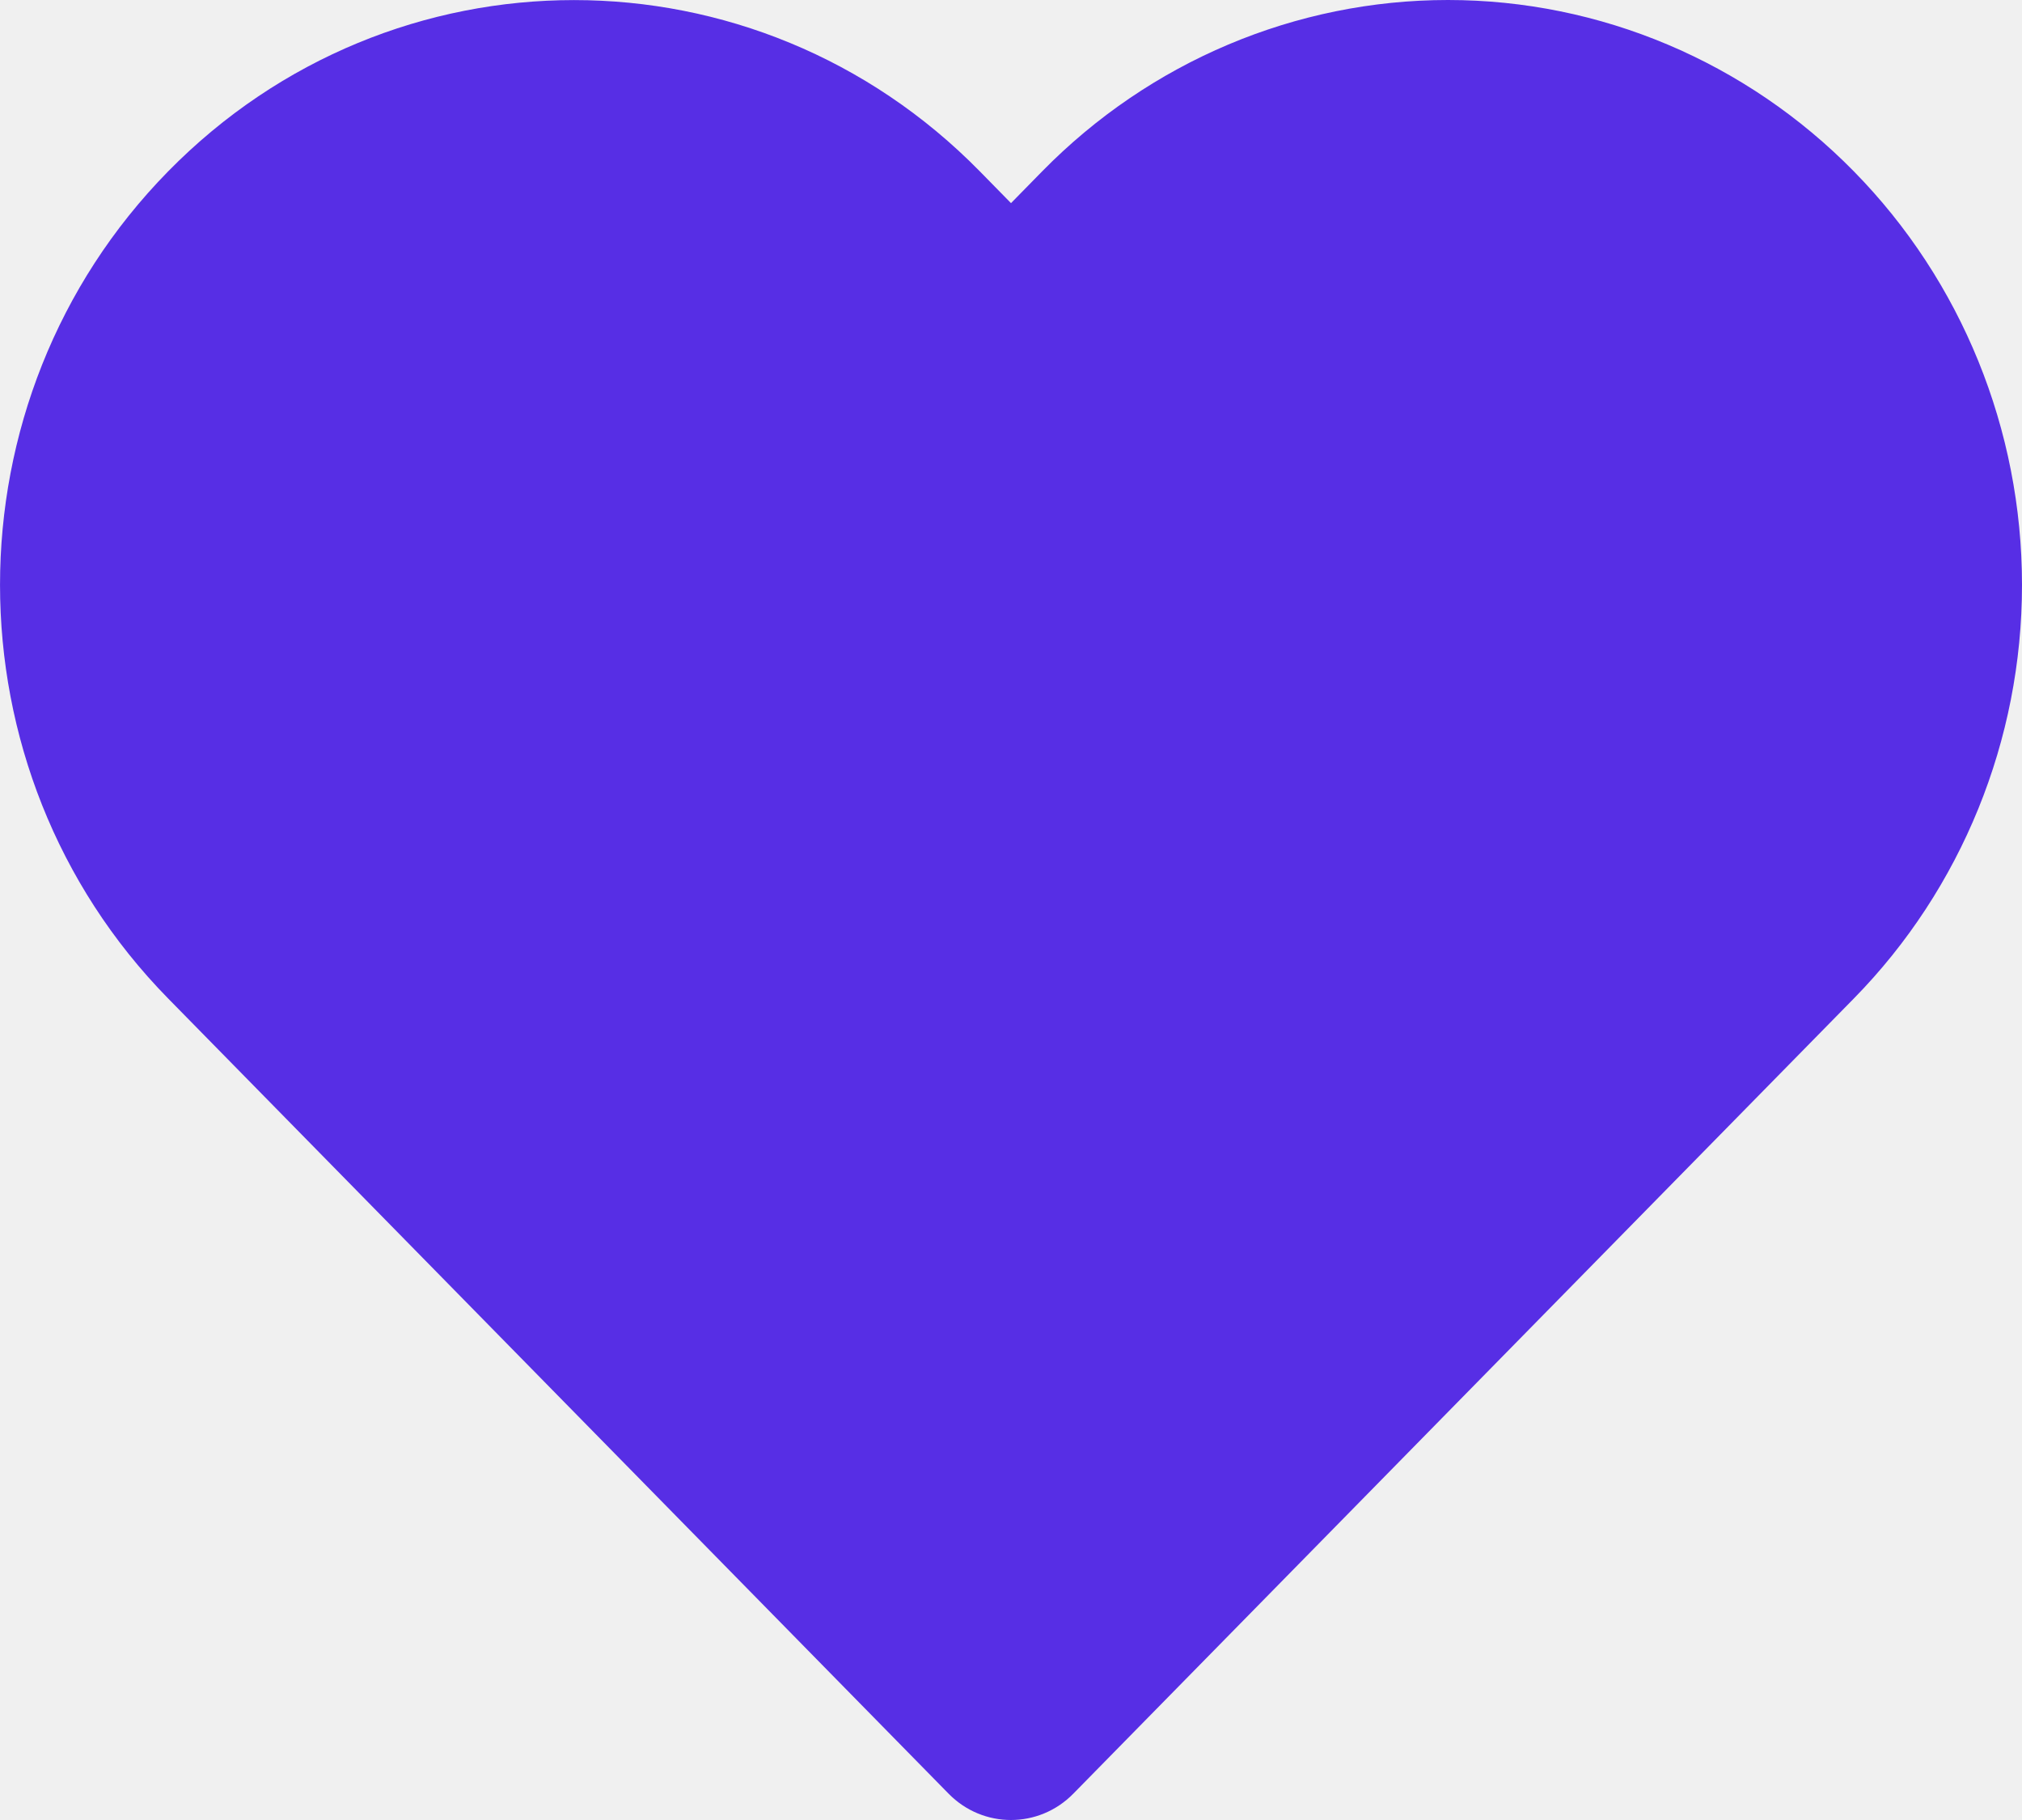
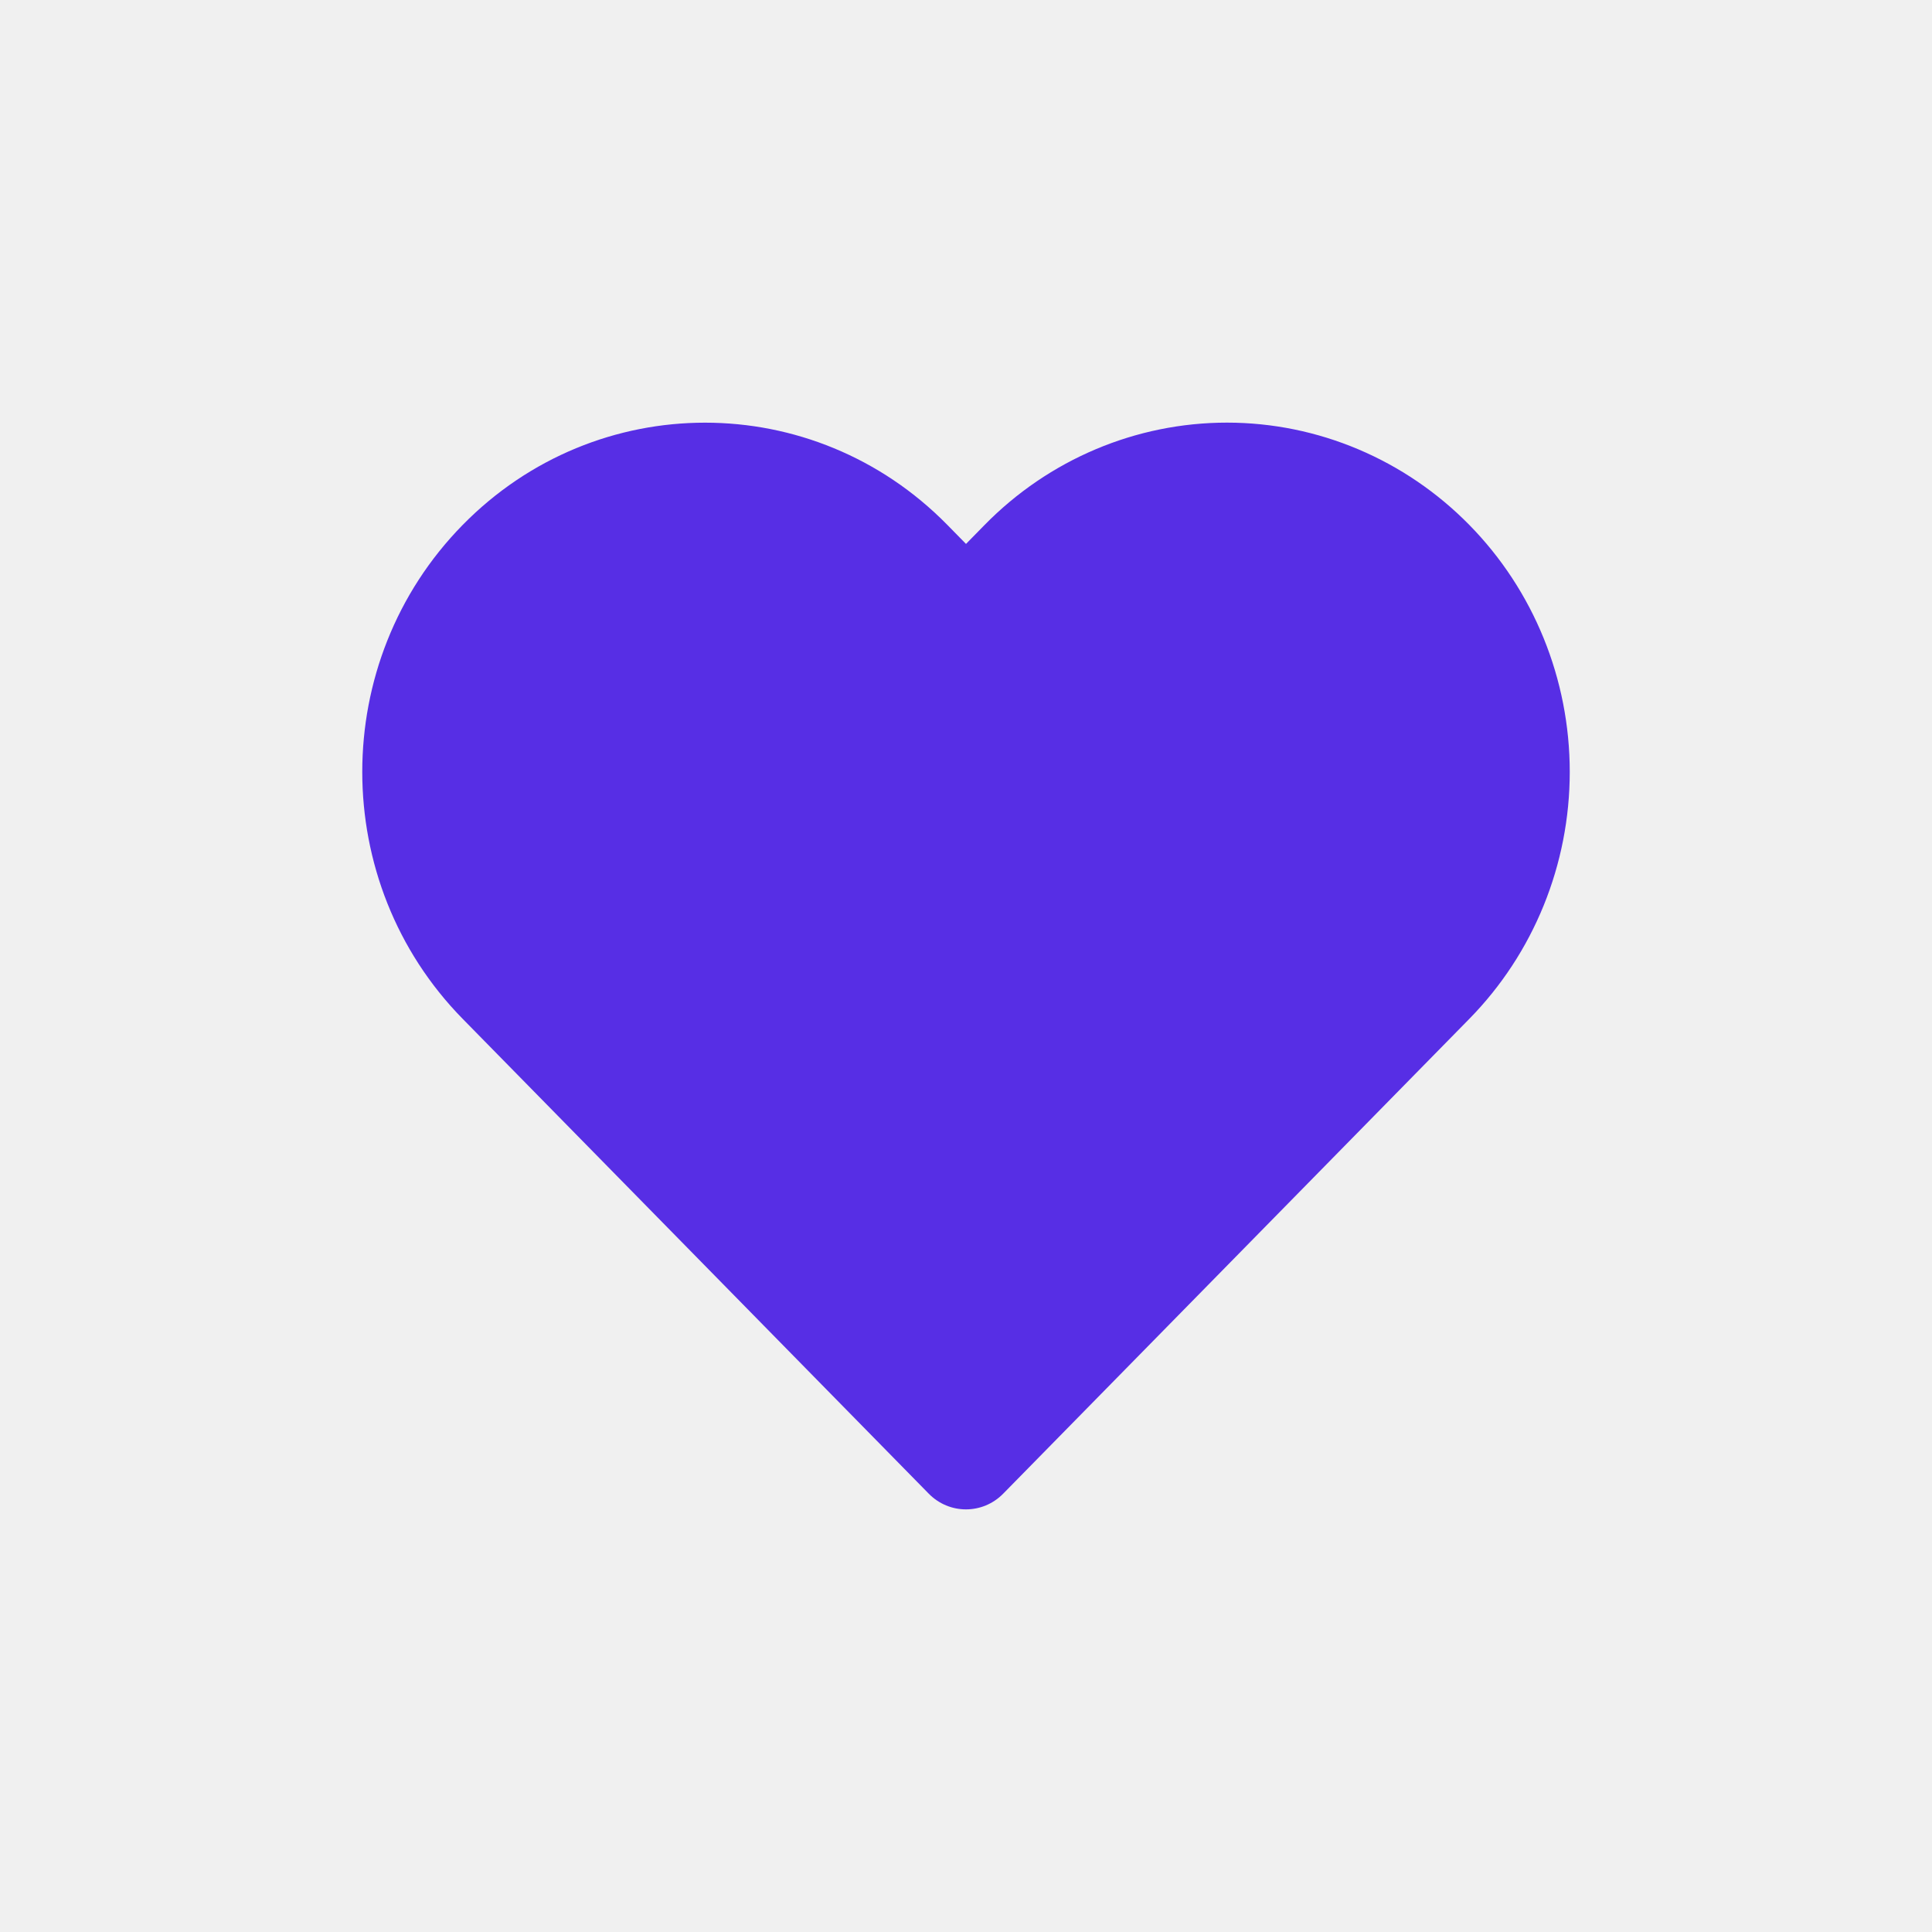
- <svg xmlns="http://www.w3.org/2000/svg" xmlns:xlink="http://www.w3.org/1999/xlink" width="20px" height="18px" viewBox="0 0 20 18" version="1.1">
+ <svg xmlns="http://www.w3.org/2000/svg" xmlns:xlink="http://www.w3.org/1999/xlink" width="32px" height="32px" viewBox="0 0 32 32" version="1.1">
  <defs>
    <path d="M275.322,427 C276.828,427 278.272,427.61 279.337,428.695 C280.402,429.779 281,431.25 281,432.785 C281,434.319 280.402,435.79 279.337,436.875 L271.617,444.739 C271.276,445.087 270.723,445.087 270.382,444.739 L262.663,436.875 C260.446,434.616 260.446,430.953 262.663,428.695 C264.88,426.436 268.475,426.436 270.692,428.695 L271,429.009 L271.308,428.695 C272.372,427.61 273.816,427 275.322,427 Z" id="path-1" />
  </defs>
  <g id="GIFOS" stroke="none" stroke-width="1" fill="none" fill-rule="evenodd">
-     <g id="24-Mobile-Gifo-Max" transform="translate(-261, -427)">
+     <g id="24-Mobile-Gifo-Max" transform="translate(-255, -420)">
      <mask id="mask-2" fill="white">
        <use xlink:href="#path-1" />
      </mask>
      <use id="icon-fav-active" fill="#572EE5" fill-rule="nonzero" xlink:href="#path-1" />
    </g>
  </g>
</svg>
